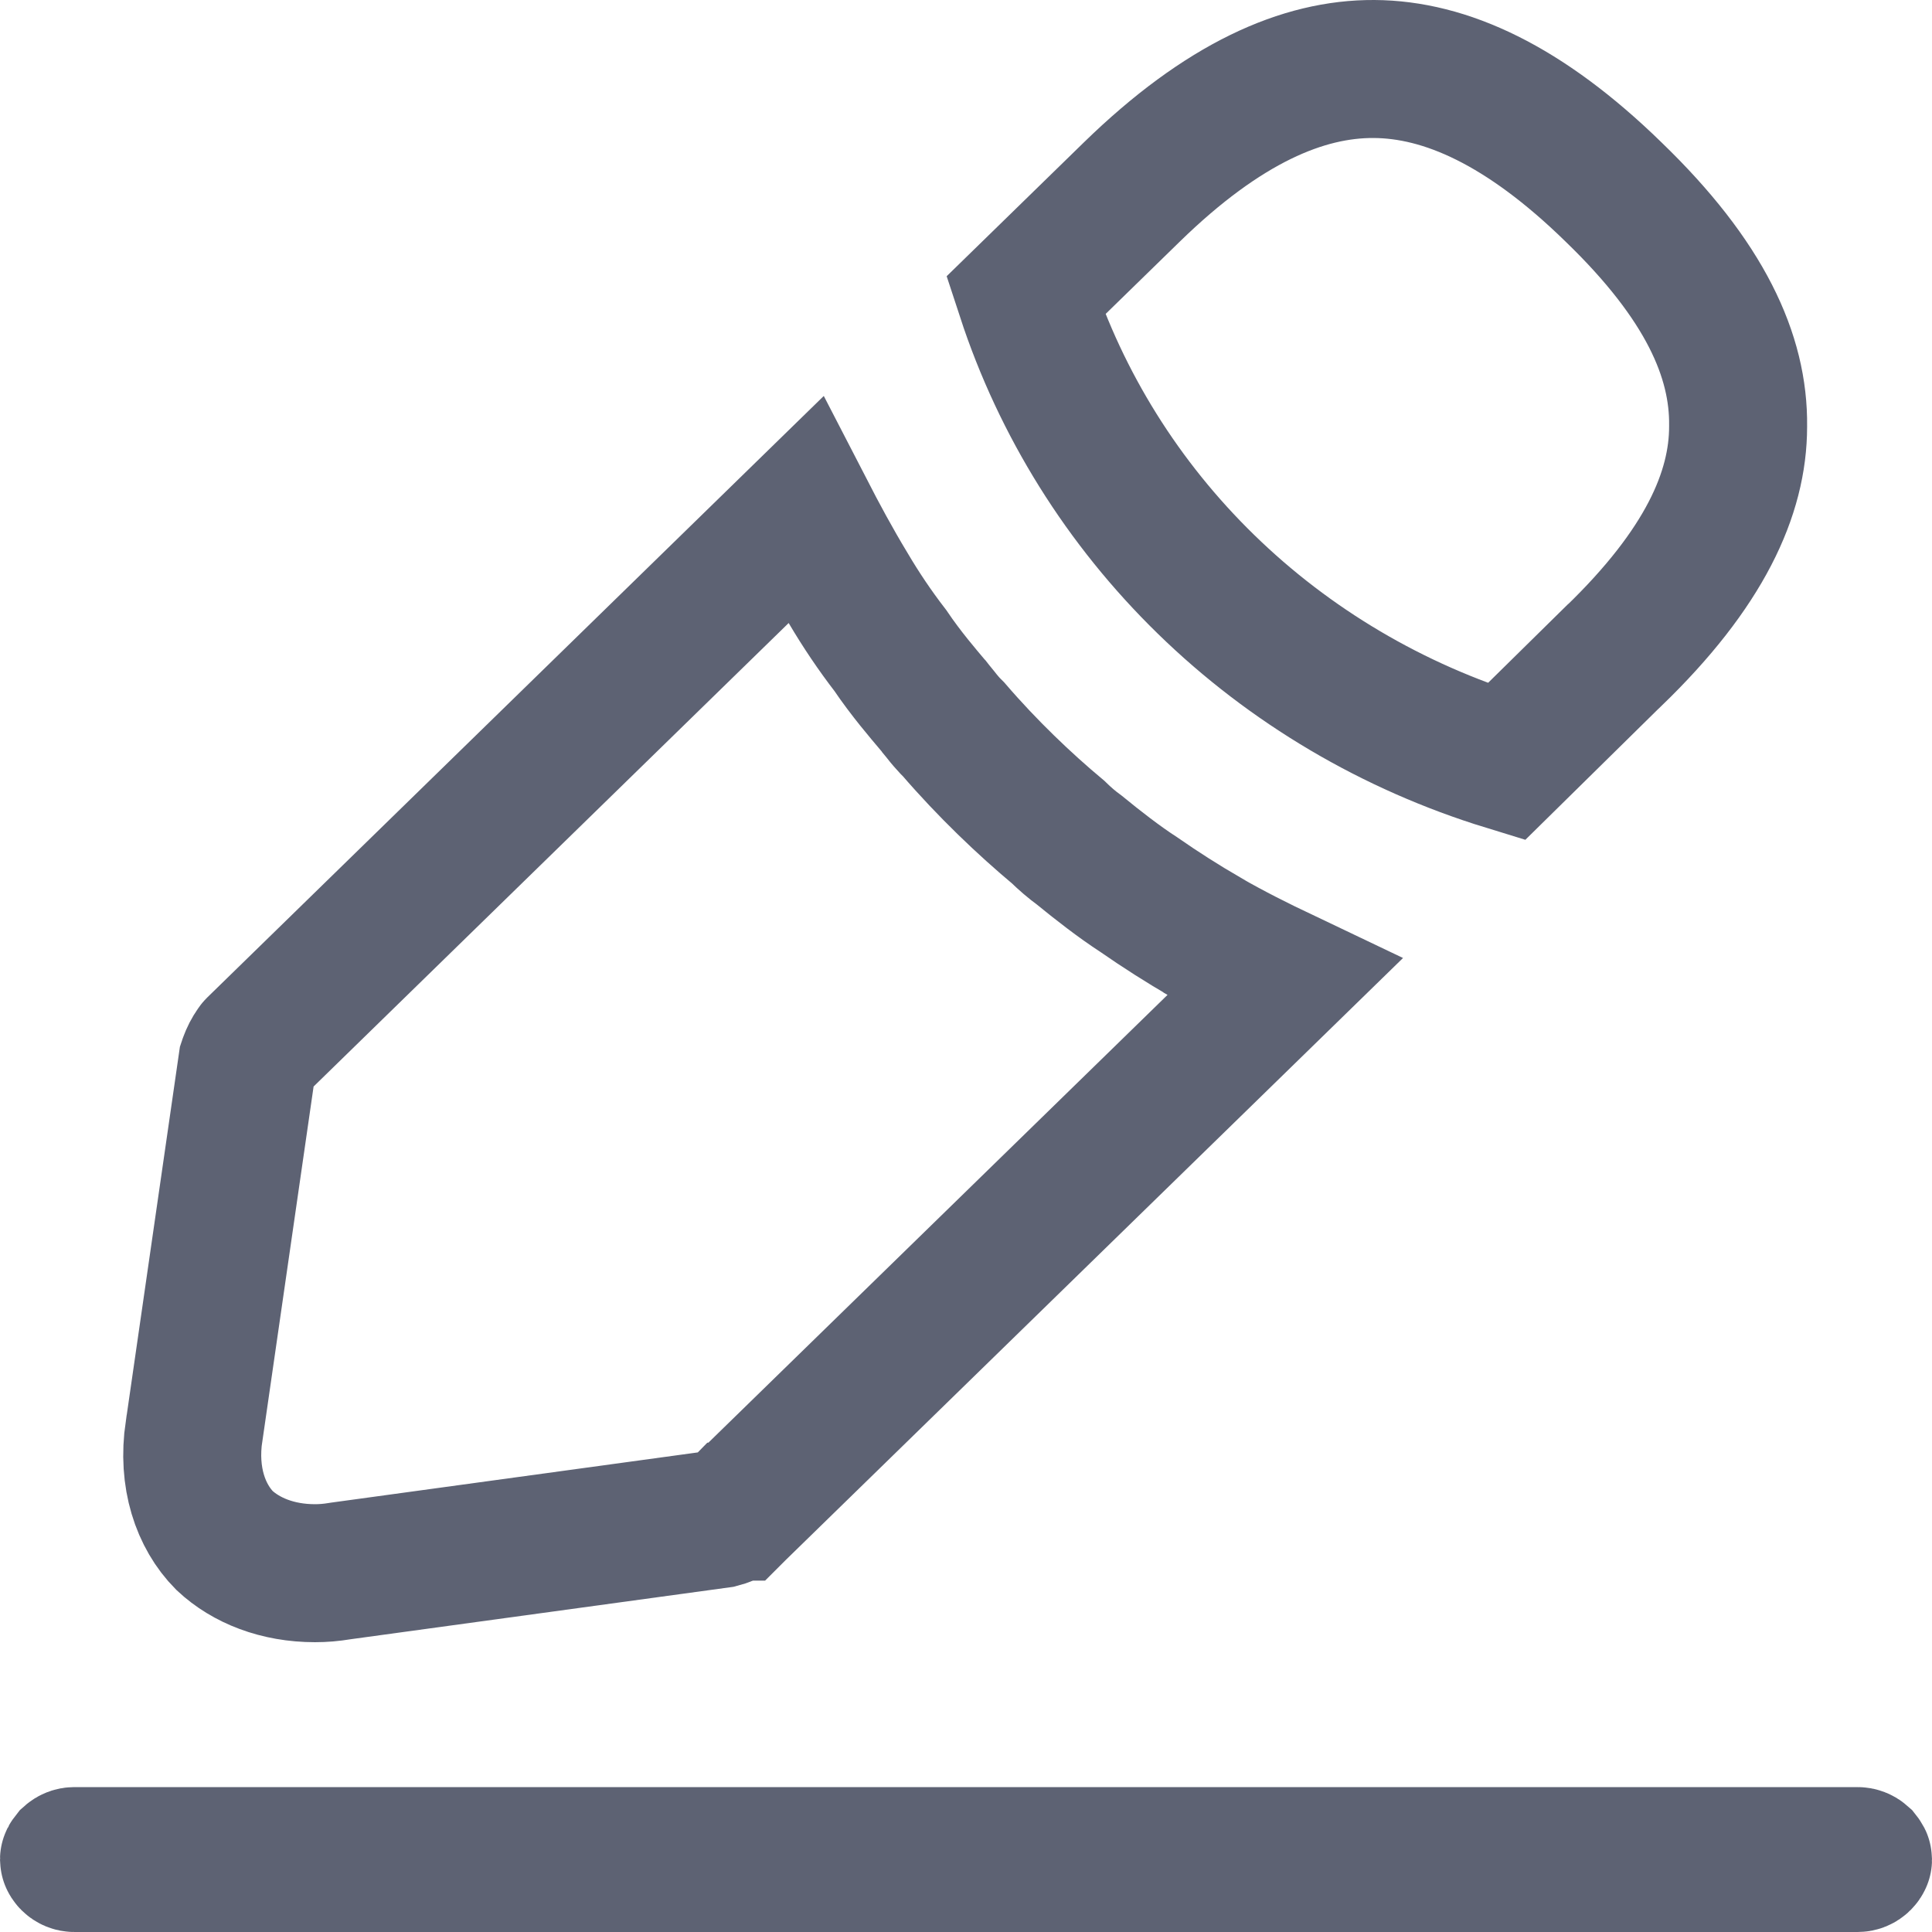
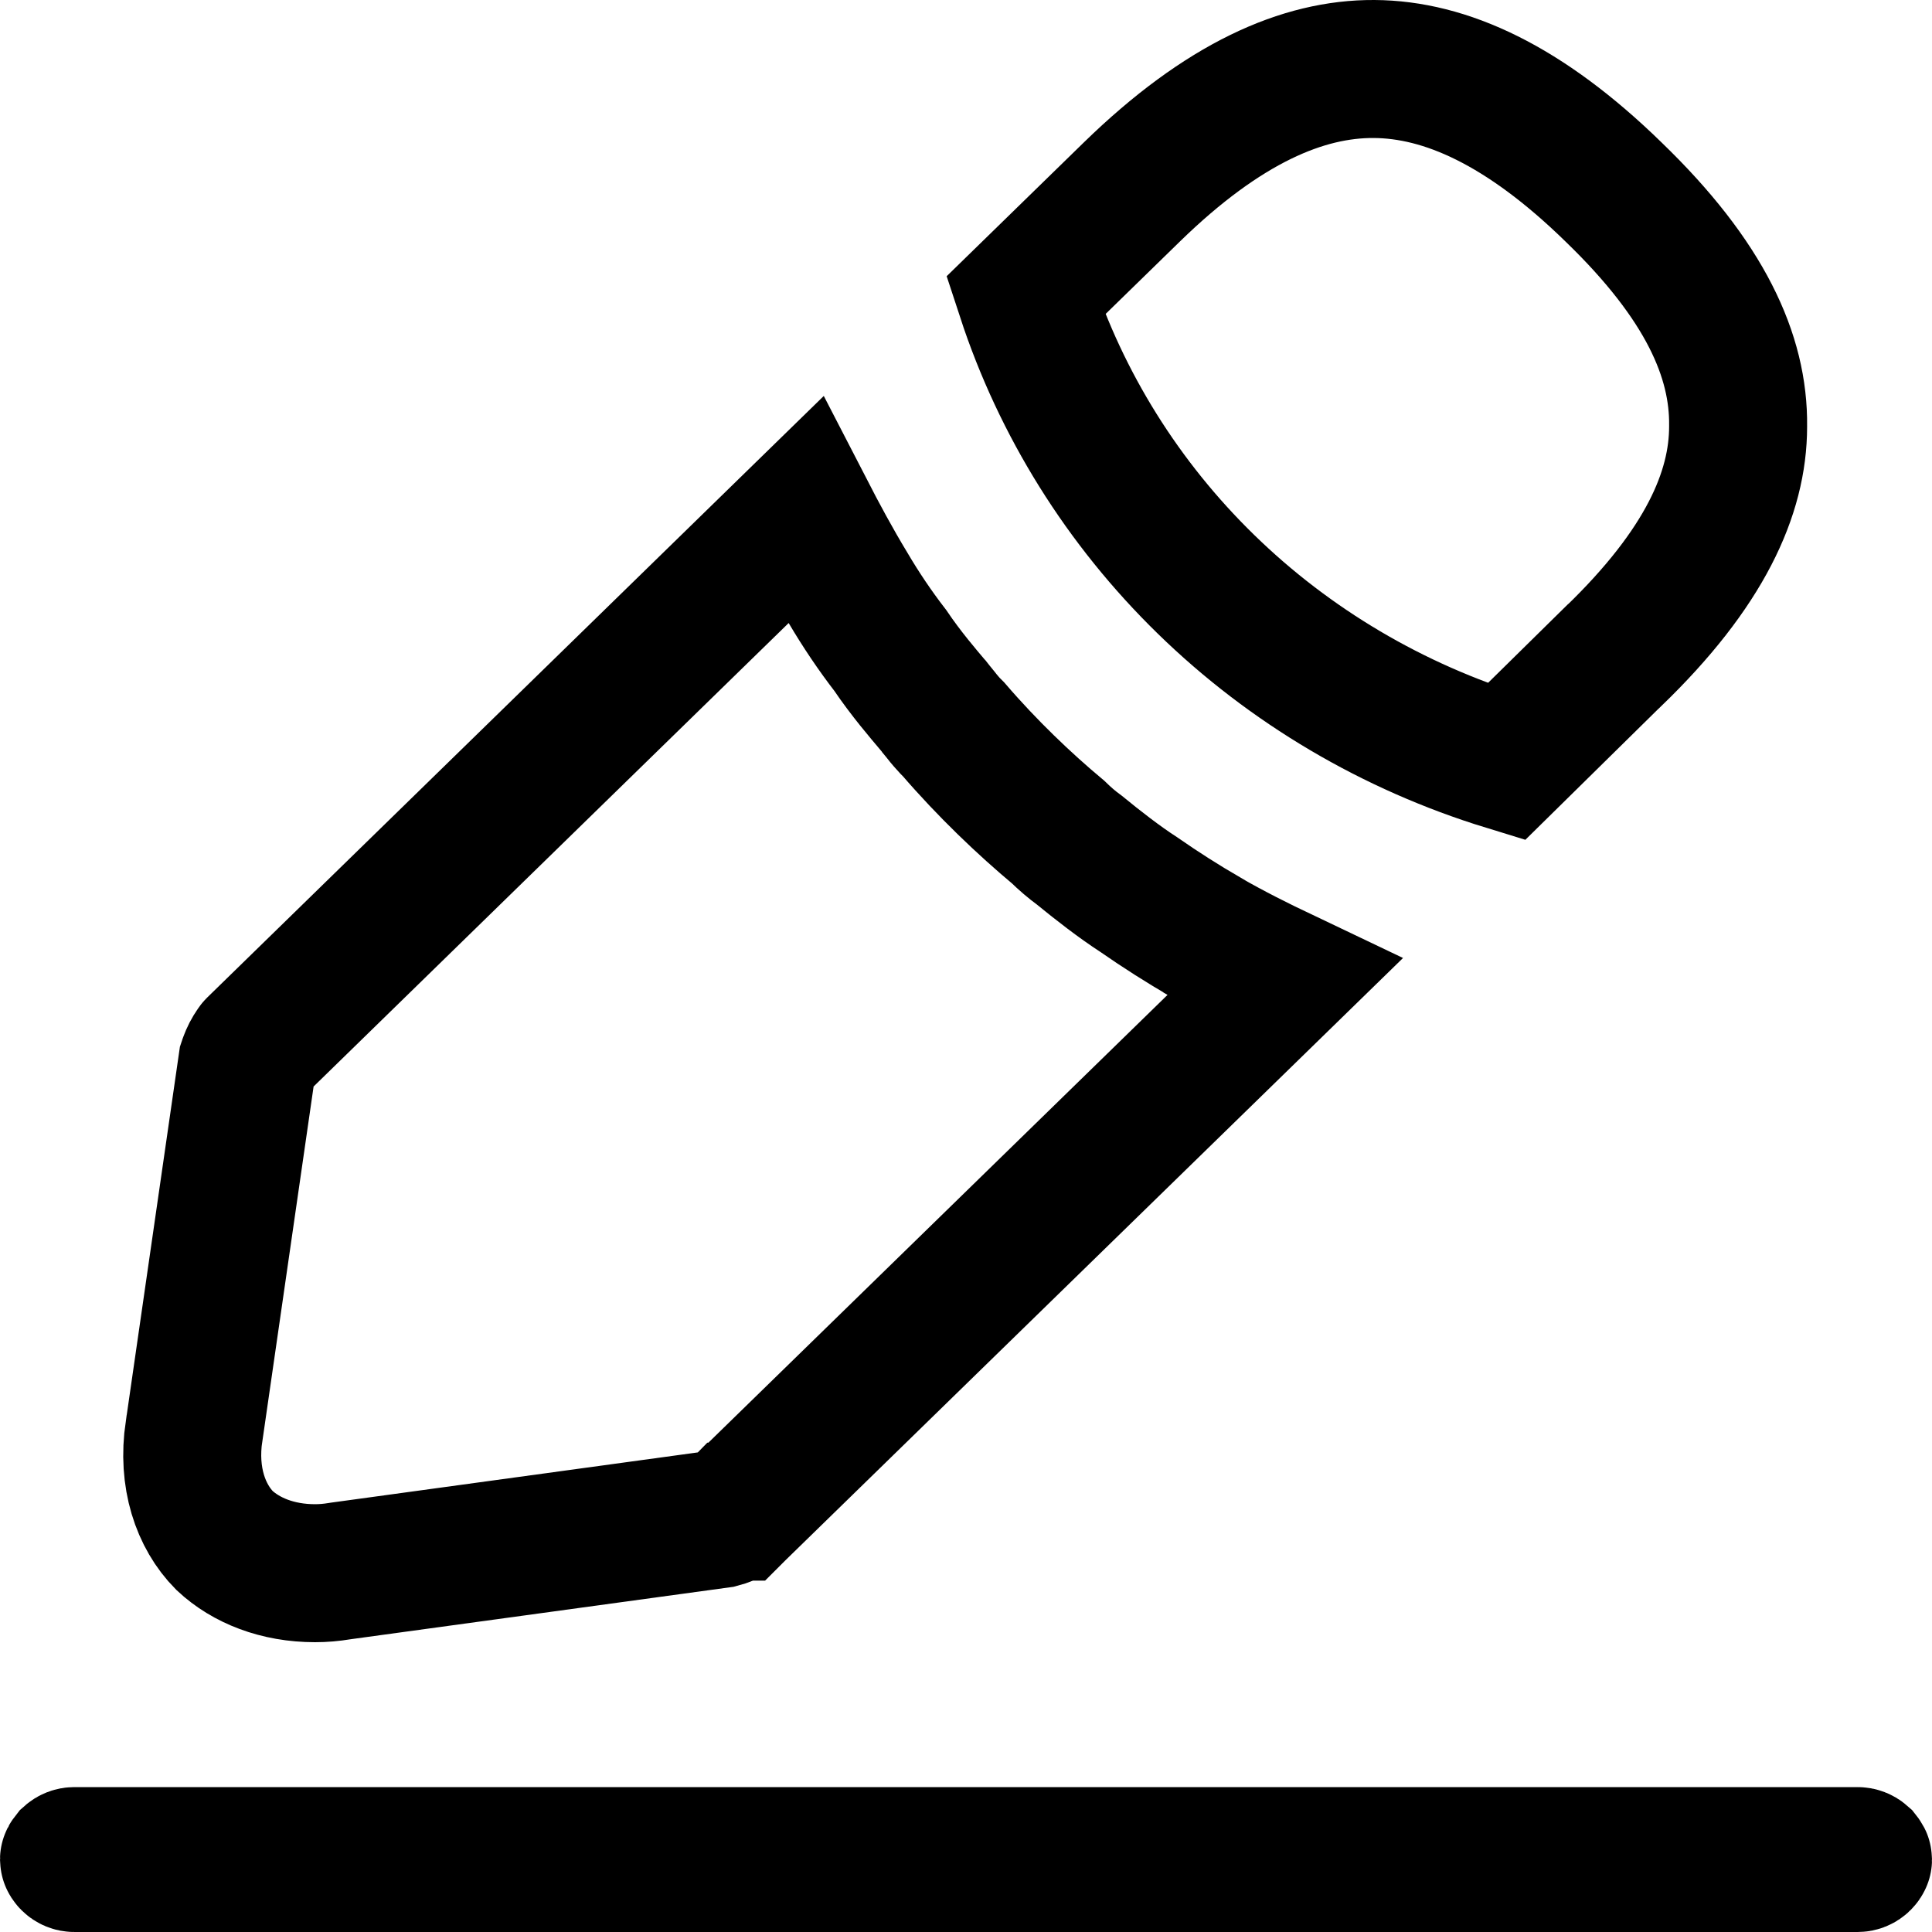
<svg xmlns="http://www.w3.org/2000/svg" fill="none" height="14" viewBox="0 0 14 14" width="14">
-   <path d="M11.691 1.39L11.693 1.392C12.356 2.032 12.601 2.581 12.595 3.086L12.595 3.086V3.091C12.595 3.576 12.351 4.12 11.693 4.755L11.693 4.755L11.689 4.758L10.915 5.52C10.094 5.268 9.347 4.827 8.739 4.234C8.137 3.647 7.69 2.93 7.432 2.142L8.203 1.39C8.864 0.746 9.442 0.497 9.957 0.5C10.474 0.503 11.046 0.761 11.691 1.39ZM8.739 6.793C8.926 6.901 9.117 6.996 9.304 7.085L5.344 10.947L5.337 10.954L5.336 10.954C5.335 10.955 5.334 10.956 5.333 10.957C5.324 10.963 5.31 10.971 5.293 10.979C5.276 10.988 5.258 10.995 5.243 11C5.231 11.004 5.224 11.006 5.22 11.007L2.474 11.383L2.474 11.383L2.461 11.385C2.401 11.395 2.342 11.4 2.283 11.4C2.011 11.4 1.782 11.308 1.627 11.163C1.454 10.988 1.356 10.707 1.406 10.371L1.407 10.368L1.792 7.702C1.793 7.699 1.794 7.694 1.797 7.687C1.802 7.673 1.809 7.657 1.818 7.639C1.827 7.622 1.836 7.607 1.844 7.596C1.848 7.589 1.851 7.586 1.852 7.585L5.835 3.699C5.931 3.885 6.032 4.073 6.147 4.263C6.239 4.419 6.34 4.569 6.451 4.713C6.566 4.883 6.692 5.029 6.762 5.112C6.766 5.116 6.769 5.12 6.772 5.123C6.777 5.129 6.782 5.136 6.787 5.143C6.804 5.163 6.823 5.188 6.836 5.204C6.848 5.218 6.865 5.239 6.884 5.259C6.89 5.265 6.898 5.273 6.909 5.284C7.155 5.57 7.424 5.826 7.667 6.029C7.715 6.076 7.767 6.121 7.822 6.161C7.954 6.269 8.109 6.39 8.251 6.482C8.409 6.592 8.571 6.695 8.738 6.792L8.739 6.793ZM13.461 13.5H0.538C0.528 13.5 0.517 13.496 0.508 13.487C0.504 13.483 0.502 13.479 0.501 13.477C0.5 13.476 0.5 13.475 0.5 13.475L0.5 13.475L0.5 13.475C0.5 13.475 0.5 13.474 0.501 13.472C0.502 13.47 0.504 13.467 0.508 13.462C0.517 13.454 0.528 13.45 0.538 13.45H13.461C13.472 13.45 13.483 13.454 13.492 13.462C13.496 13.467 13.498 13.47 13.499 13.472C13.5 13.474 13.5 13.475 13.5 13.475V13.475C13.5 13.475 13.5 13.476 13.499 13.477C13.498 13.479 13.496 13.483 13.492 13.487C13.483 13.496 13.472 13.5 13.461 13.5Z" stroke="#5D6273" />
+   <path d="M11.691 1.39L11.693 1.392C12.356 2.032 12.601 2.581 12.595 3.086L12.595 3.086V3.091C12.595 3.576 12.351 4.12 11.693 4.755L11.693 4.755L11.689 4.758L10.915 5.52C10.094 5.268 9.347 4.827 8.739 4.234C8.137 3.647 7.69 2.93 7.432 2.142L8.203 1.39C8.864 0.746 9.442 0.497 9.957 0.5C10.474 0.503 11.046 0.761 11.691 1.39ZM8.739 6.793C8.926 6.901 9.117 6.996 9.304 7.085L5.344 10.947L5.337 10.954L5.336 10.954C5.335 10.955 5.334 10.956 5.333 10.957C5.324 10.963 5.31 10.971 5.293 10.979C5.276 10.988 5.258 10.995 5.243 11C5.231 11.004 5.224 11.006 5.22 11.007L2.474 11.383L2.474 11.383L2.461 11.385C2.401 11.395 2.342 11.4 2.283 11.4C2.011 11.4 1.782 11.308 1.627 11.163C1.454 10.988 1.356 10.707 1.406 10.371L1.407 10.368L1.792 7.702C1.793 7.699 1.794 7.694 1.797 7.687C1.802 7.673 1.809 7.657 1.818 7.639C1.827 7.622 1.836 7.607 1.844 7.596C1.848 7.589 1.851 7.586 1.852 7.585L5.835 3.699C5.931 3.885 6.032 4.073 6.147 4.263C6.239 4.419 6.34 4.569 6.451 4.713C6.566 4.883 6.692 5.029 6.762 5.112C6.766 5.116 6.769 5.12 6.772 5.123C6.777 5.129 6.782 5.136 6.787 5.143C6.804 5.163 6.823 5.188 6.836 5.204C6.848 5.218 6.865 5.239 6.884 5.259C6.89 5.265 6.898 5.273 6.909 5.284C7.155 5.57 7.424 5.826 7.667 6.029C7.715 6.076 7.767 6.121 7.822 6.161C7.954 6.269 8.109 6.39 8.251 6.482C8.409 6.592 8.571 6.695 8.738 6.792L8.739 6.793ZM13.461 13.5H0.538C0.528 13.5 0.517 13.496 0.508 13.487C0.504 13.483 0.502 13.479 0.501 13.477C0.5 13.476 0.5 13.475 0.5 13.475L0.5 13.475L0.5 13.475C0.5 13.475 0.5 13.474 0.501 13.472C0.502 13.47 0.504 13.467 0.508 13.462C0.517 13.454 0.528 13.45 0.538 13.45H13.461C13.472 13.45 13.483 13.454 13.492 13.462C13.496 13.467 13.498 13.47 13.499 13.472C13.5 13.474 13.5 13.475 13.5 13.475V13.475C13.5 13.475 13.5 13.476 13.499 13.477C13.498 13.479 13.496 13.483 13.492 13.487C13.483 13.496 13.472 13.5 13.461 13.5Z" stroke="black" />
</svg>
